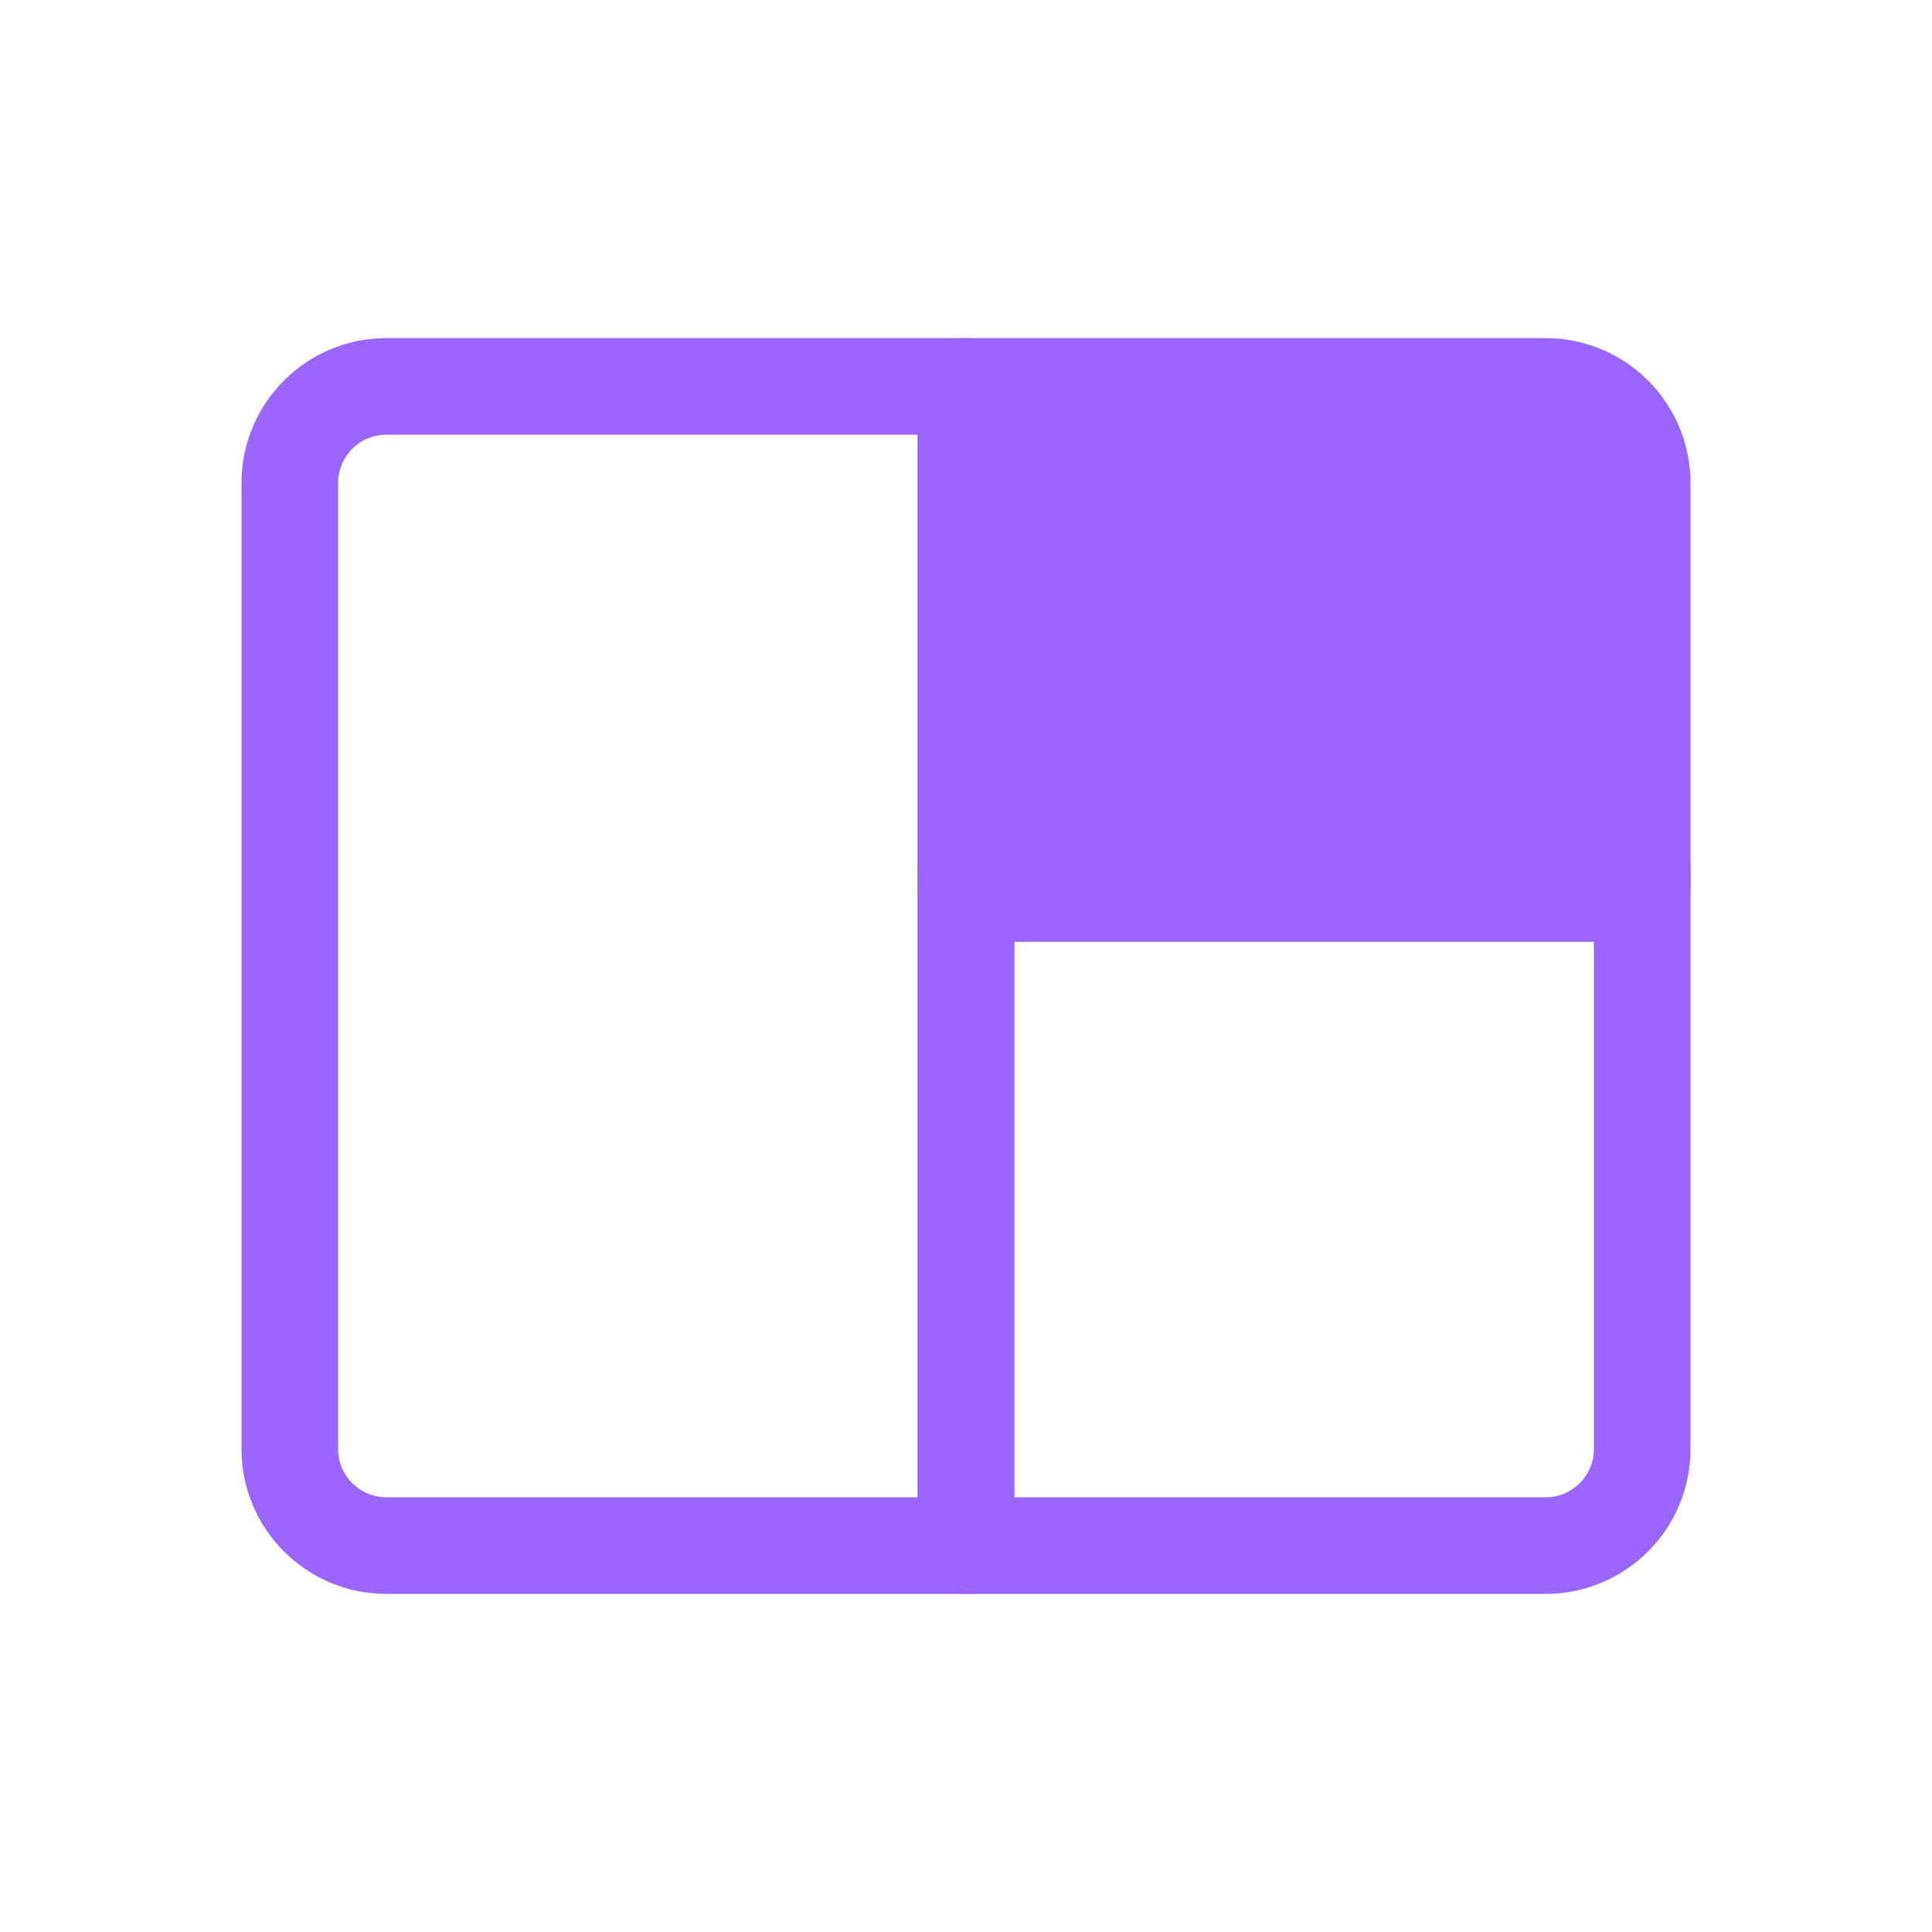
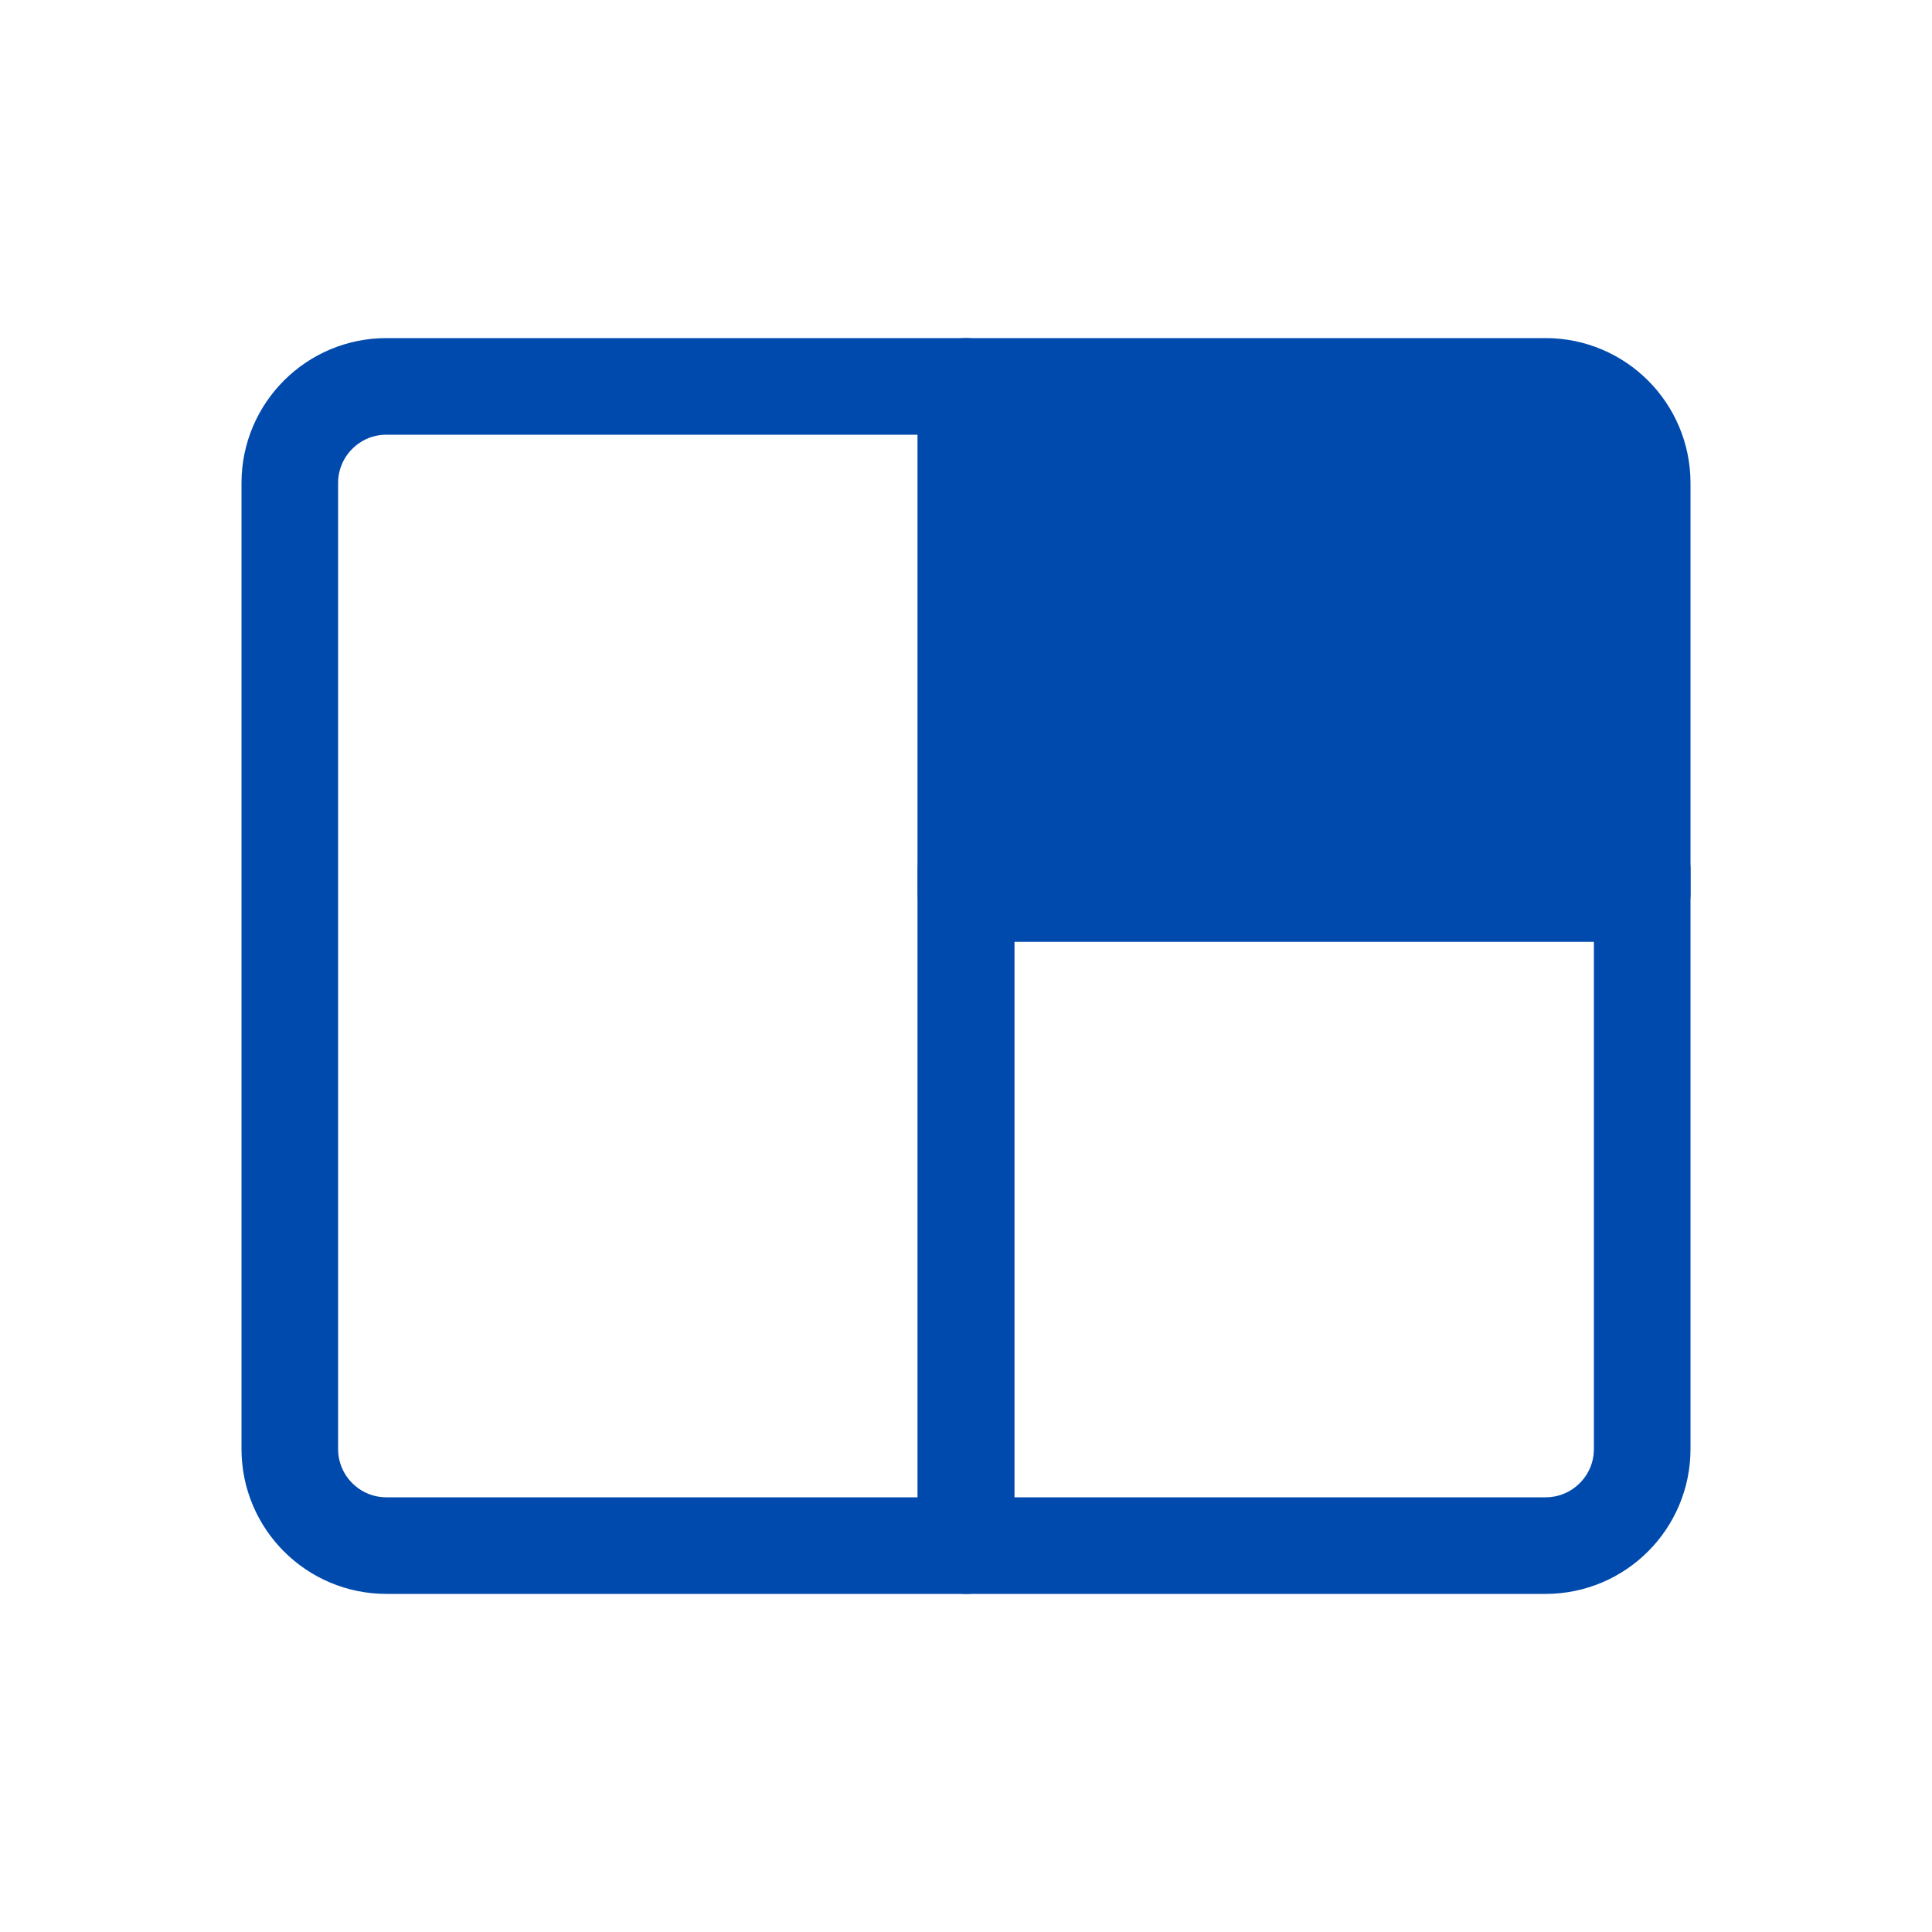
<svg xmlns="http://www.w3.org/2000/svg" width="20px" height="20px" viewBox="0 0 20 20" version="1.1">
  <defs />
  <g id="Page-1" stroke="none" stroke-width="1" fill="none" fill-rule="evenodd" stroke-linecap="round" stroke-linejoin="round">
-     <g id="Large-Stage-(active)" stroke="#9966FF">
+     <g id="Large-Stage-(active)" stroke="#004AAD">
      <g id="large-stage-(inactive)" transform="translate(3, 4)">
        <path d="M1,0 L7,0 L7,12 L1,12 L1,12 C0.448,12 6.76353751e-17,11.552 0,11 L0,1 L0,1 C-6.76353751e-17,0.448 0.448,1.01453063e-16 1,0 Z" id="Rectangle" />
-         <path d="M7,0 L13,0 L13,0 C13.552,-1.01453063e-16 14,0.448 14,1 L14,5.25 L7,5.25 L7,0 Z" id="Rectangle" fill="#9966FF" />
+         <path d="M7,0 L13,0 L13,0 C13.552,-1.01453063e-16 14,0.448 14,1 L14,5.25 L7,5.25 L7,0 Z" id="Rectangle" fill="#004AAD" />
        <path d="M7,5 L14,5 L14,11 L14,11 C14,11.552 13.552,12 13,12 L7,12 L7,5 Z" id="Rectangle-Copy" />
      </g>
    </g>
  </g>
</svg>
